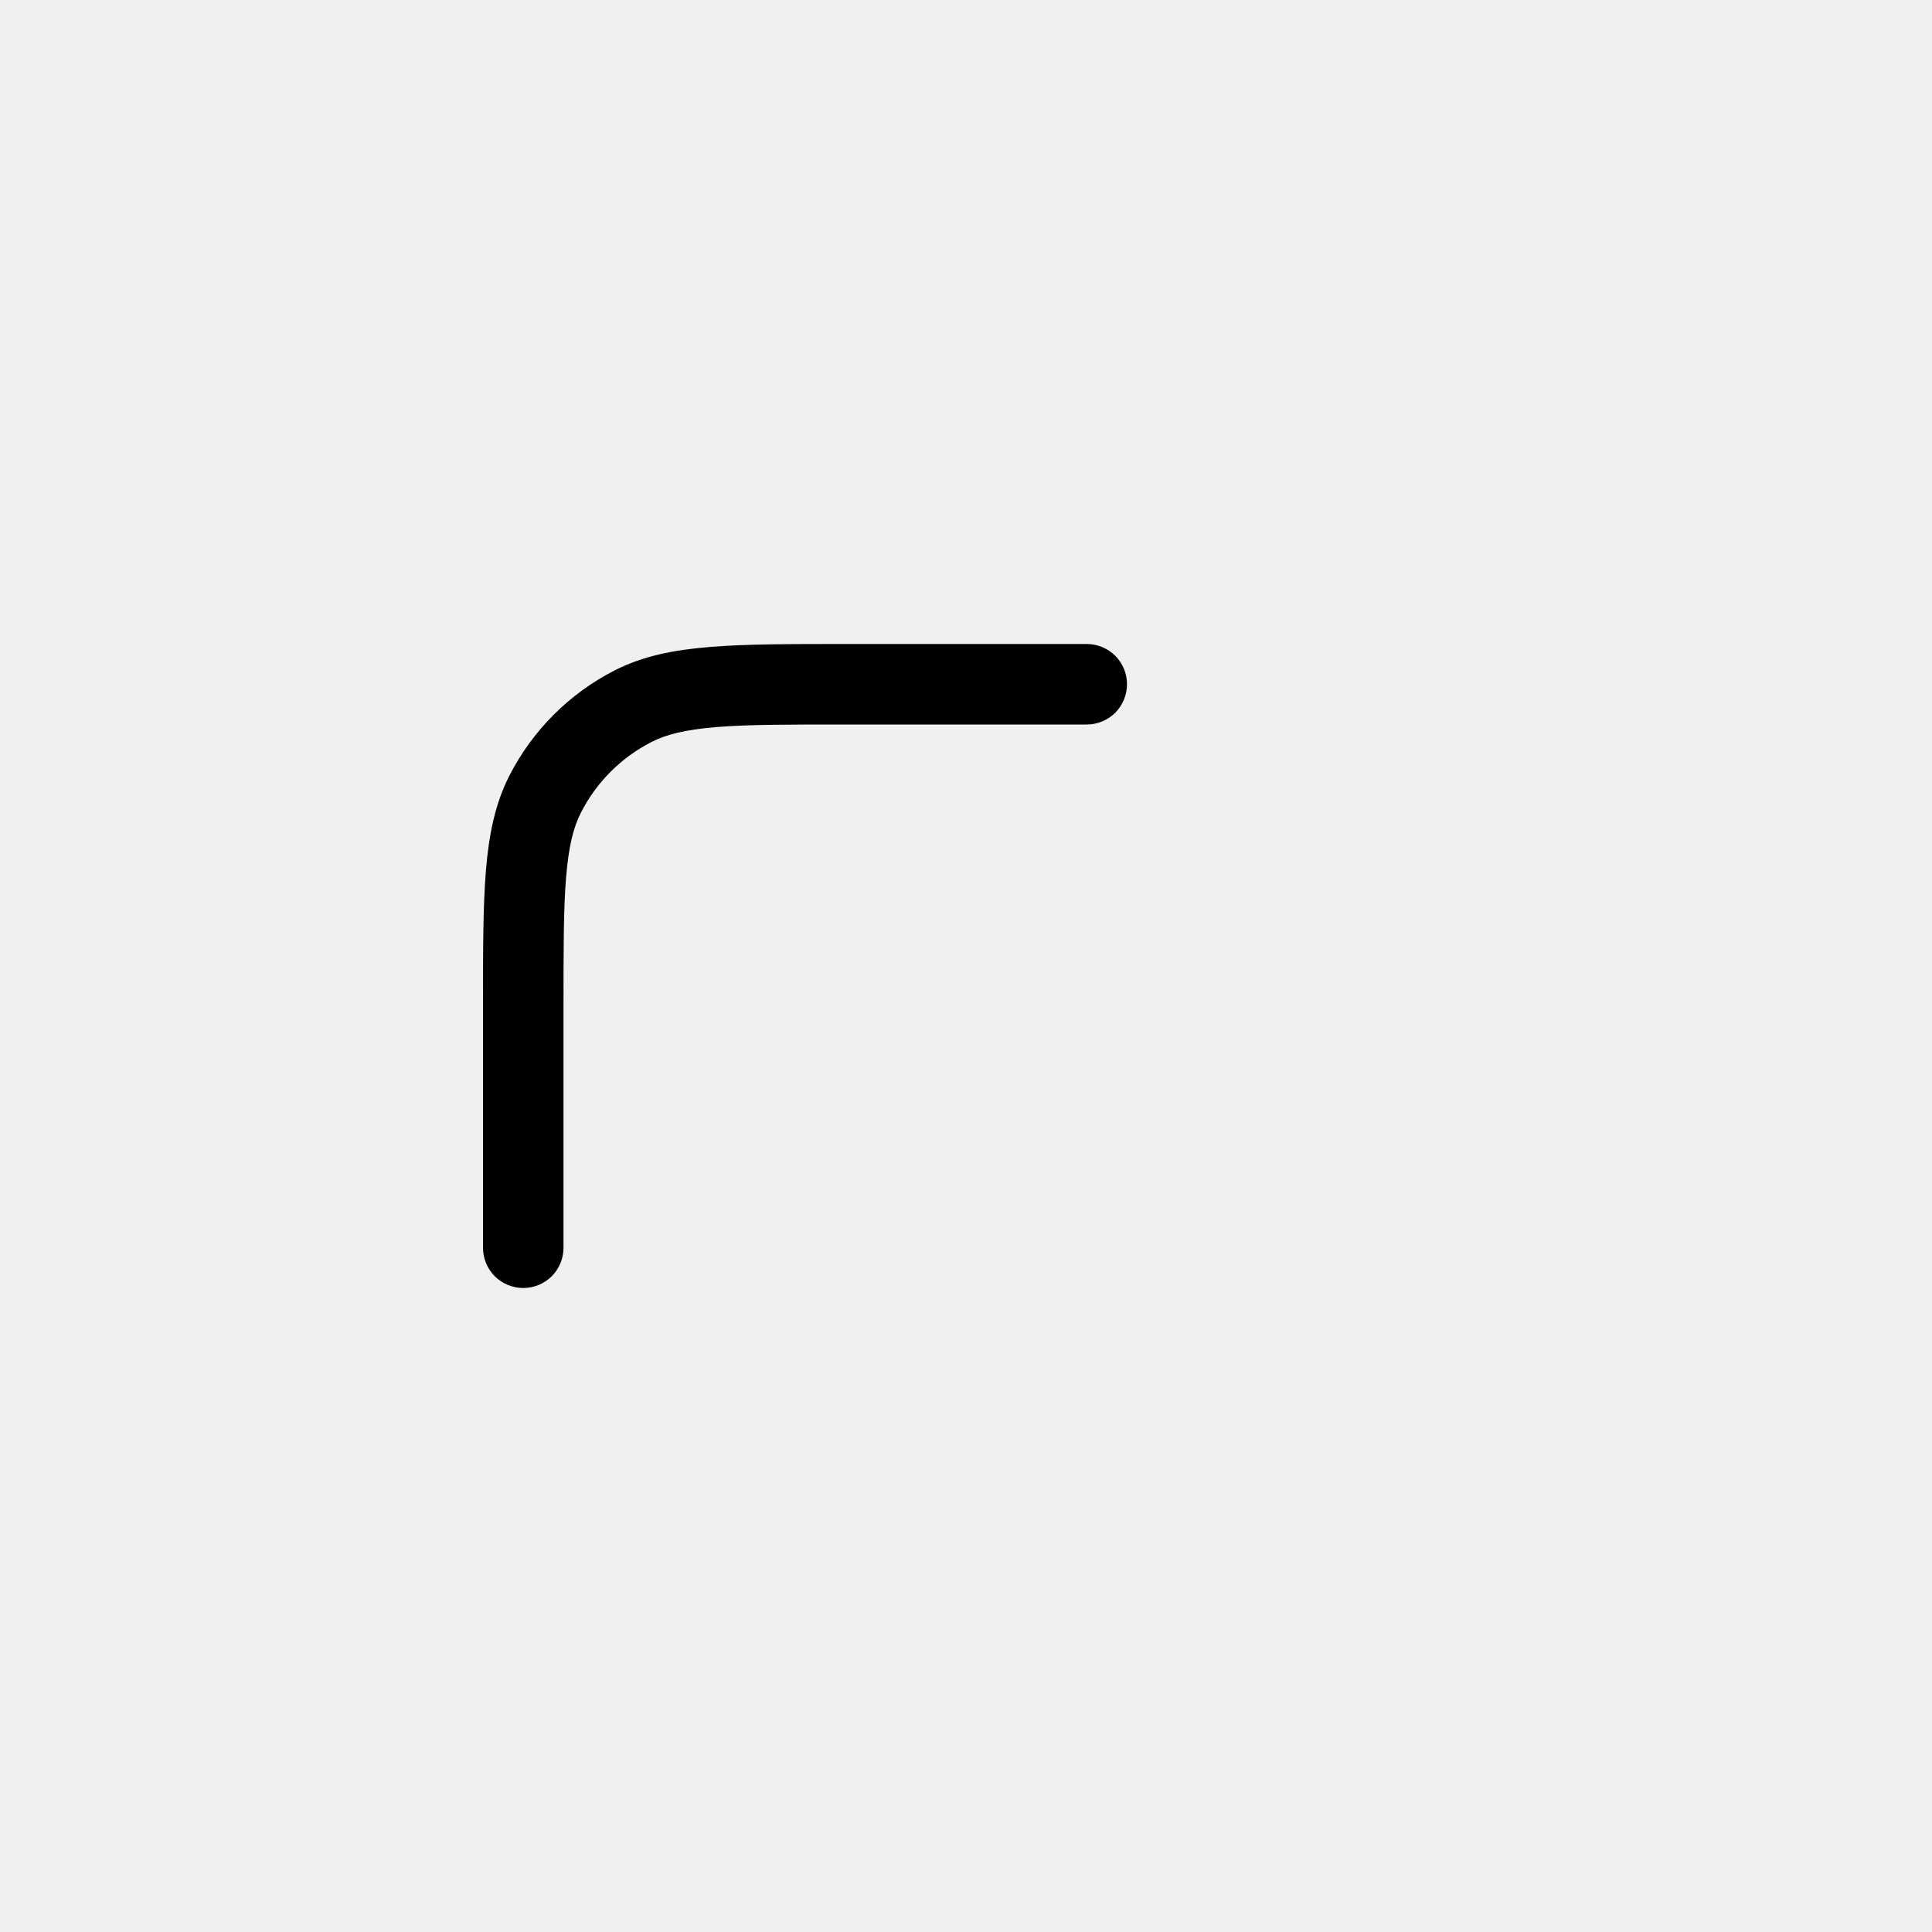
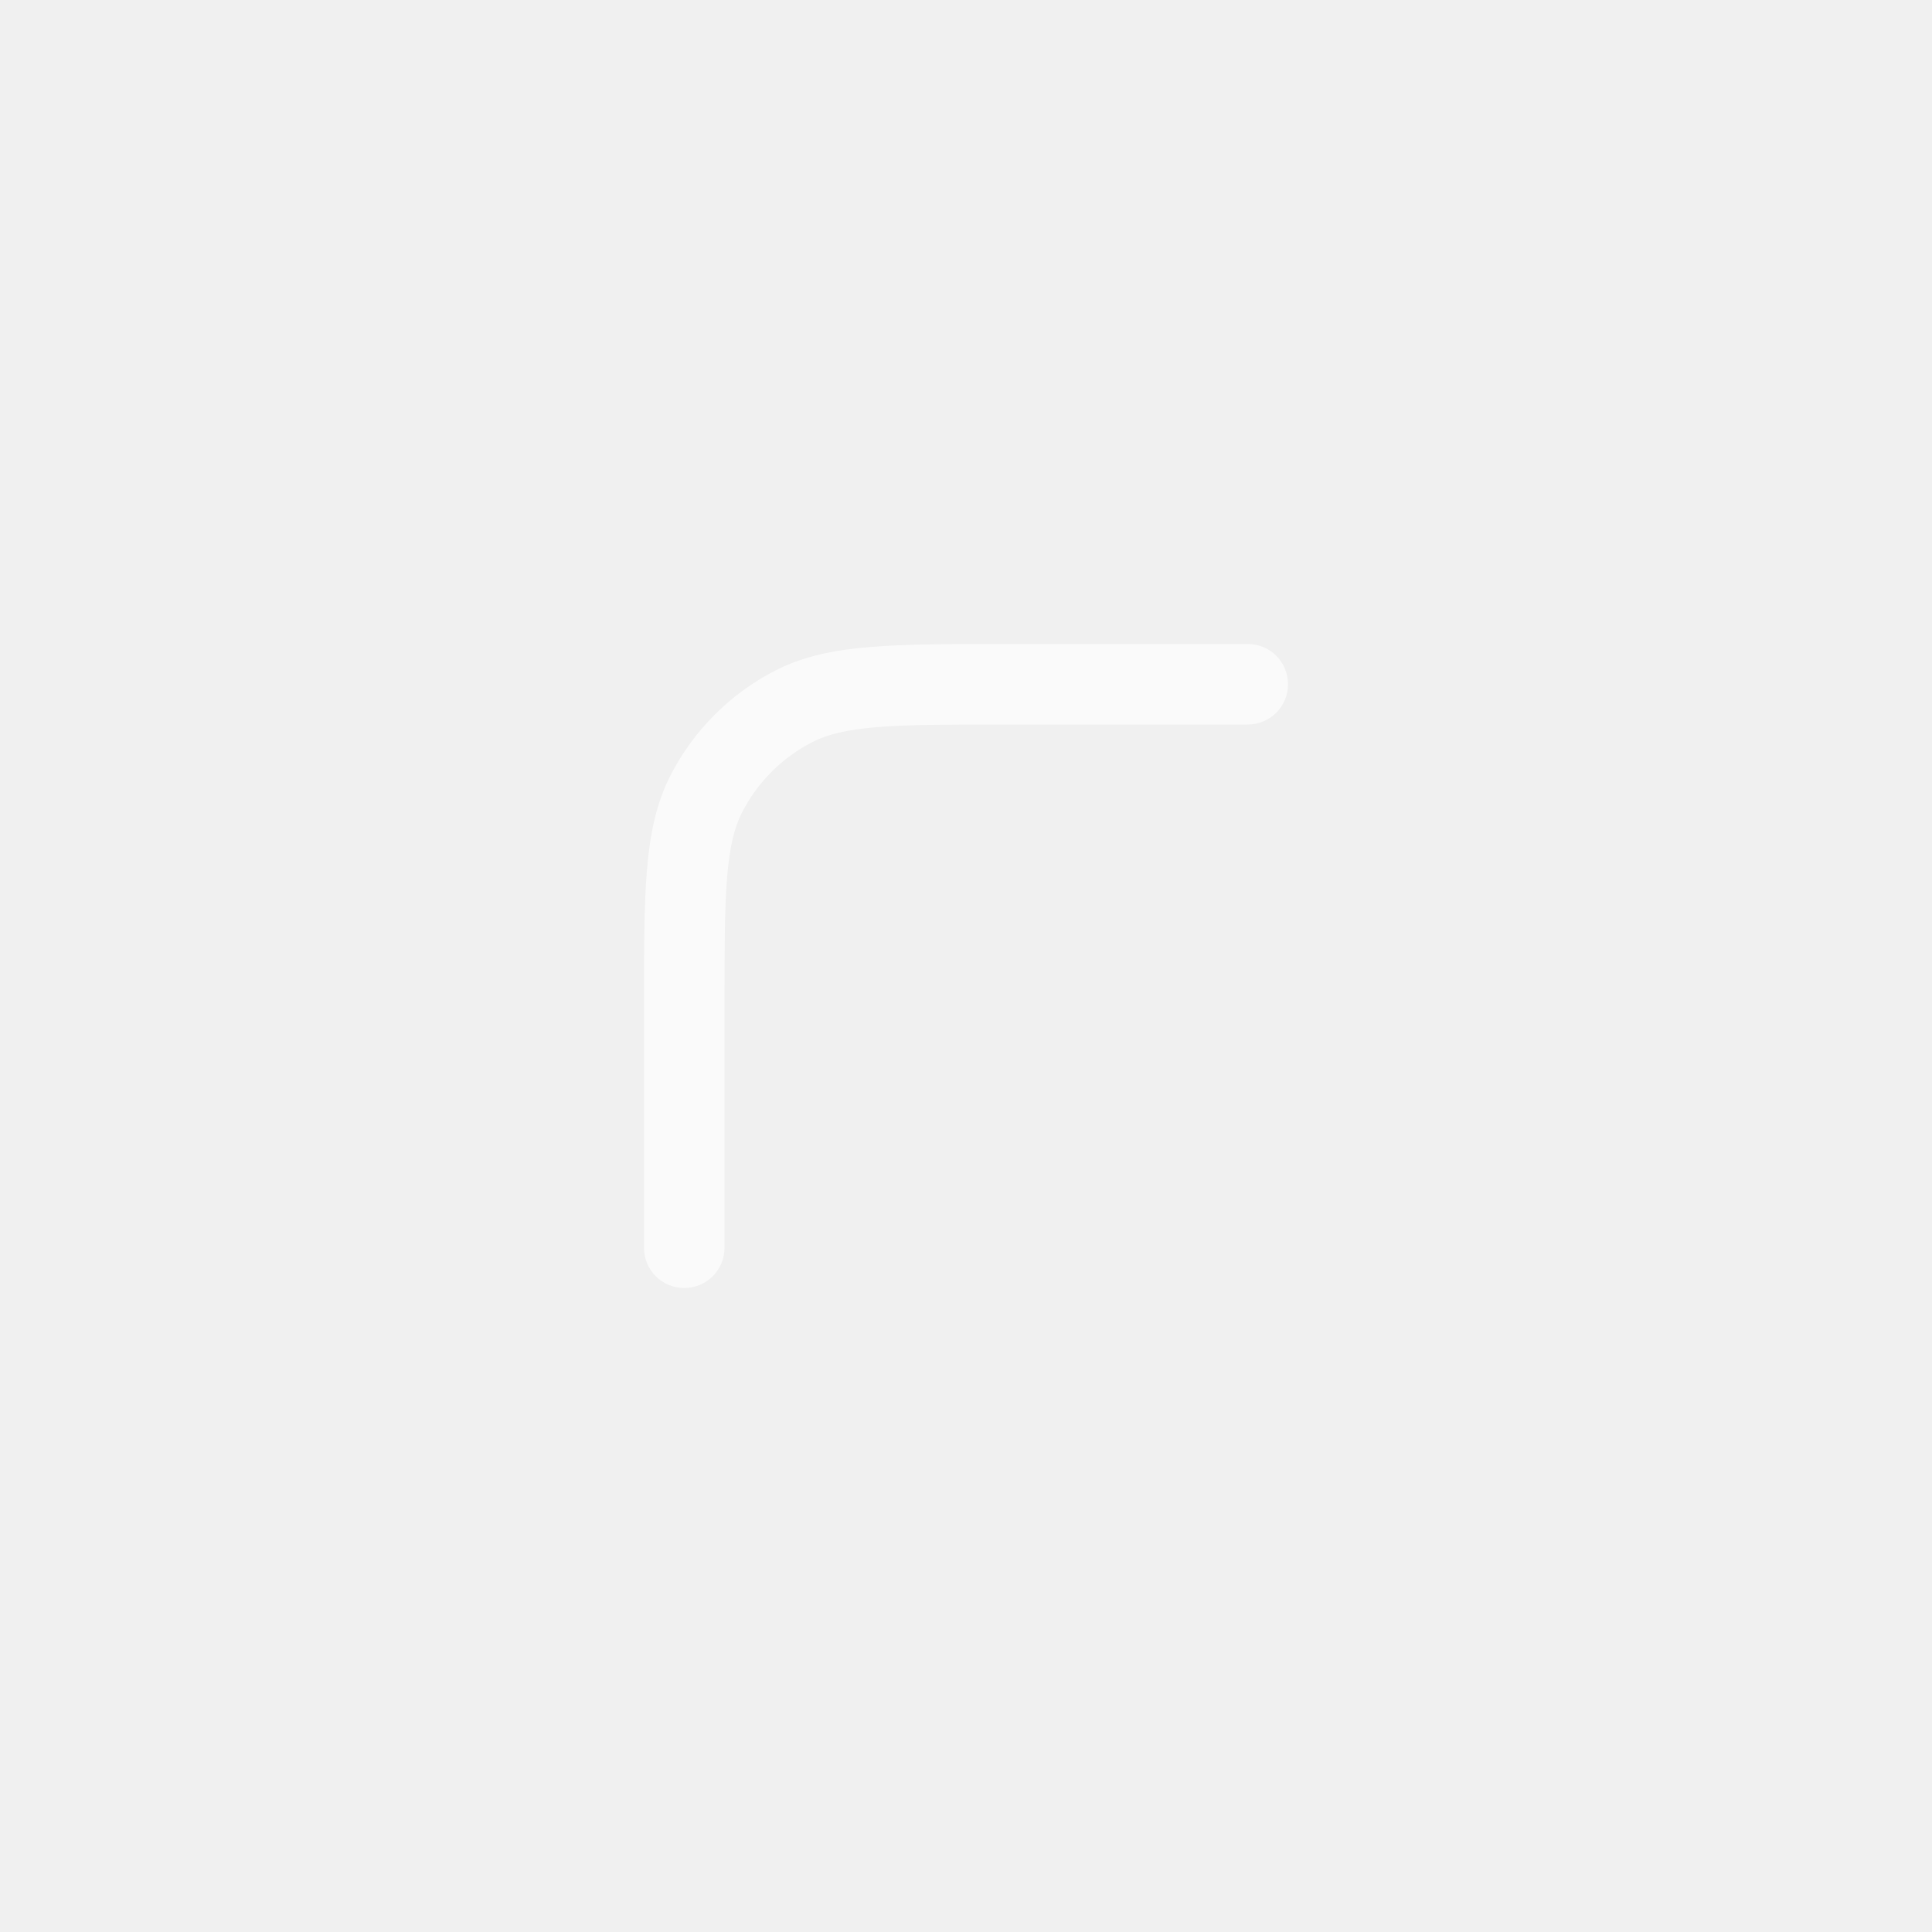
- <svg xmlns="http://www.w3.org/2000/svg" width="24" height="24" viewBox="0 0 24 24">
-   <path fill="black" fill-rule="evenodd" transform="translate(6 8)" d="M7.5 0C7.633 0 7.76 0.053 7.854 0.146C7.947 0.24 8 0.367 8 0.5C8 0.633 7.947 0.76 7.854 0.854C7.76 0.947 7.633 1 7.5 1L4.5 1C3.792 1 3.29 1 2.898 1.032C2.513 1.064 2.277 1.123 2.092 1.218C1.716 1.41 1.41 1.716 1.218 2.092C1.123 2.277 1.064 2.512 1.032 2.898C1 3.29 1 3.792 1 4.5L1 7.5C1 7.633 0.947 7.76 0.854 7.854C0.76 7.947 0.633 8 0.5 8C0.367 8 0.24 7.947 0.146 7.854C0.053 7.76 0 7.633 0 7.5L0 4.5C0 3.808 2.5331974e-07 3.26 0.036 2.817C0.073 2.37 0.149 1.987 0.327 1.637C0.615 1.073 1.073 0.615 1.637 0.327C1.987 0.149 2.37 0.073 2.817 0.037C3.26 -2.9802322e-07 3.808 0 4.5 0L7.5 0Z" />
+ <svg xmlns="http://www.w3.org/2000/svg" width="24" height="24" viewBox="0 0 24 24" fill="none">
+   <g>
+     <g clip-path="url(#clip1)">
+       <path transform="matrix(1 0 0 1 8 8)" d="M7.5 0C7.633 0 7.76 0.053 7.854 0.146C7.947 0.24 8 0.367 8 0.5C8 0.633 7.947 0.76 7.854 0.854C7.76 0.947 7.633 1 7.5 1L4.5 1C3.792 1 3.29 1 2.898 1.032C2.513 1.064 2.277 1.123 2.092 1.218C1.716 1.41 1.41 1.716 1.218 2.092C1.123 2.277 1.064 2.512 1.032 2.898C1 3.29 1 3.792 1 4.5L1 7.5C1 7.633 0.947 7.76 0.854 7.854C0.76 7.947 0.633 8 0.5 8C0.367 8 0.24 7.947 0.146 7.854C0.053 7.76 0 7.633 0 7.5L0 4.5C0 3.808 0 3.26 0.036 2.817C0.073 2.37 0.149 1.987 0.327 1.637C0.615 1.073 1.073 0.615 1.637 0.327C1.987 0.149 2.37 0.073 2.817 0.037C3.26 0 3.808 0 4.5 0L7.5 0Z" fill="#FFFFFF" fill-opacity="0.698" fill-rule="evenodd" />
+     </g>
+   </g>
+   <defs>
+     <clipPath id="clip1">
+       <path d="M0 0L24 0L24 24L0 24Z" />
+     </clipPath>
+   </defs>
</svg>
